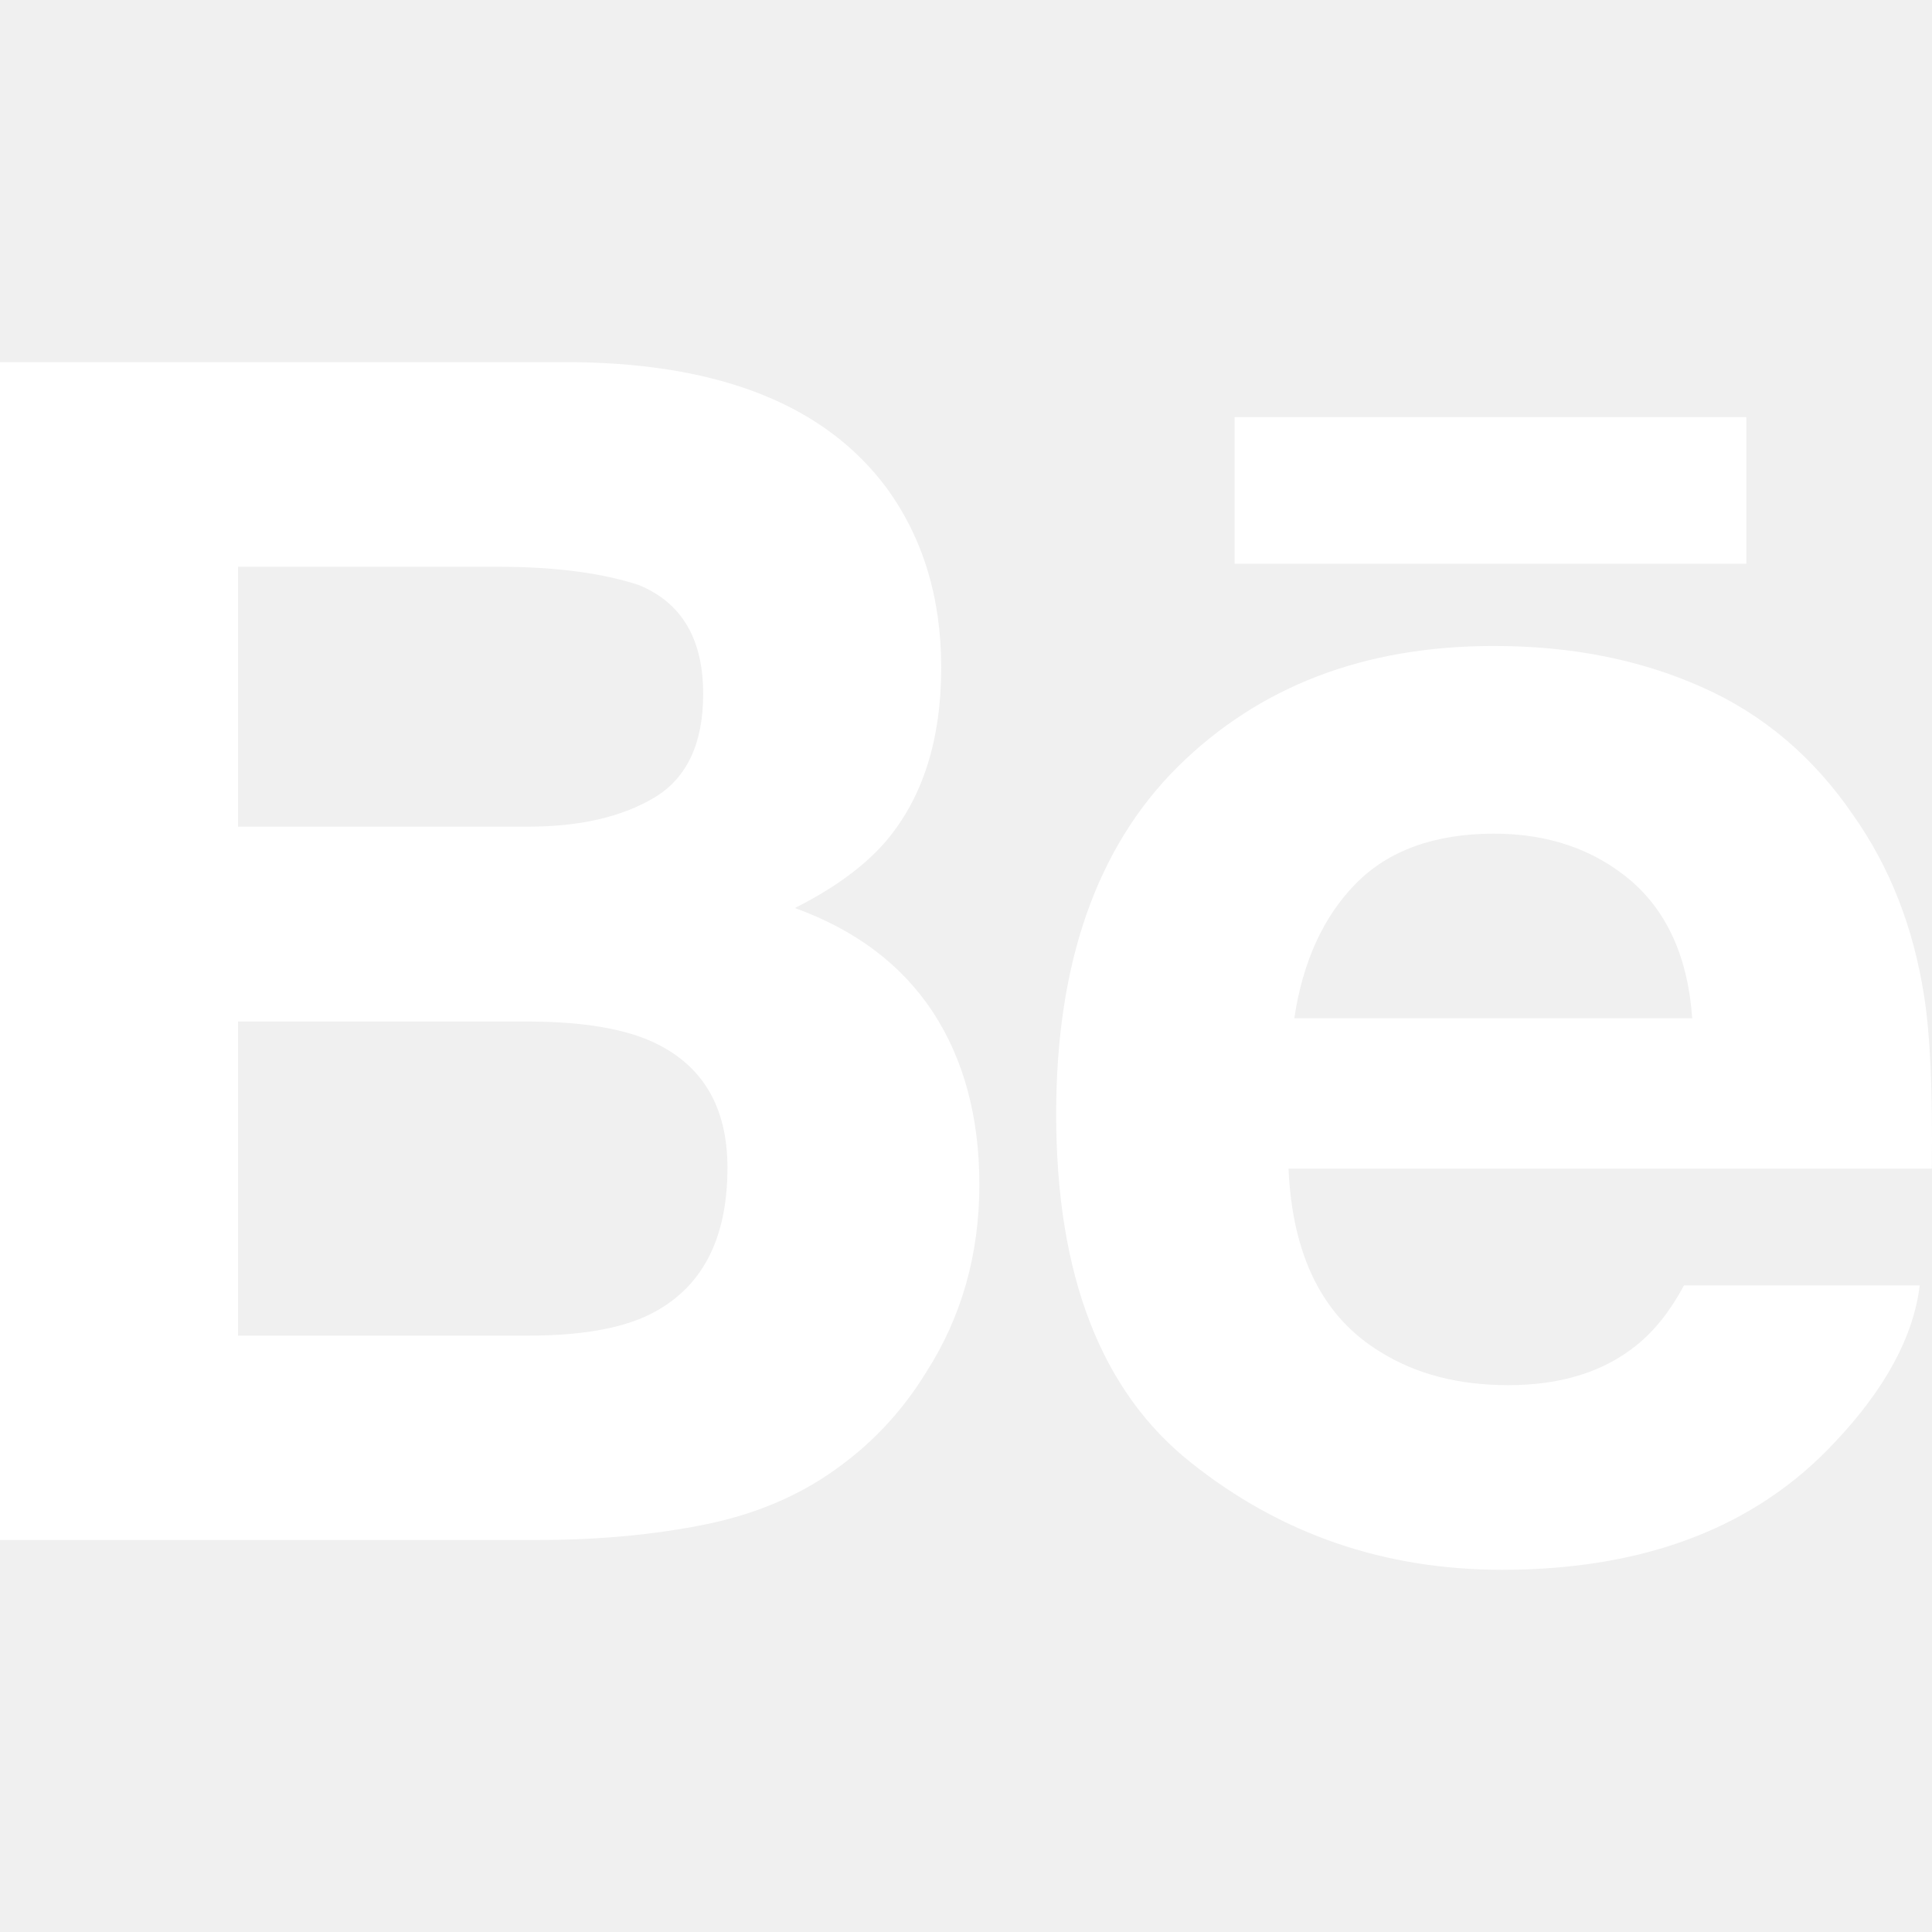
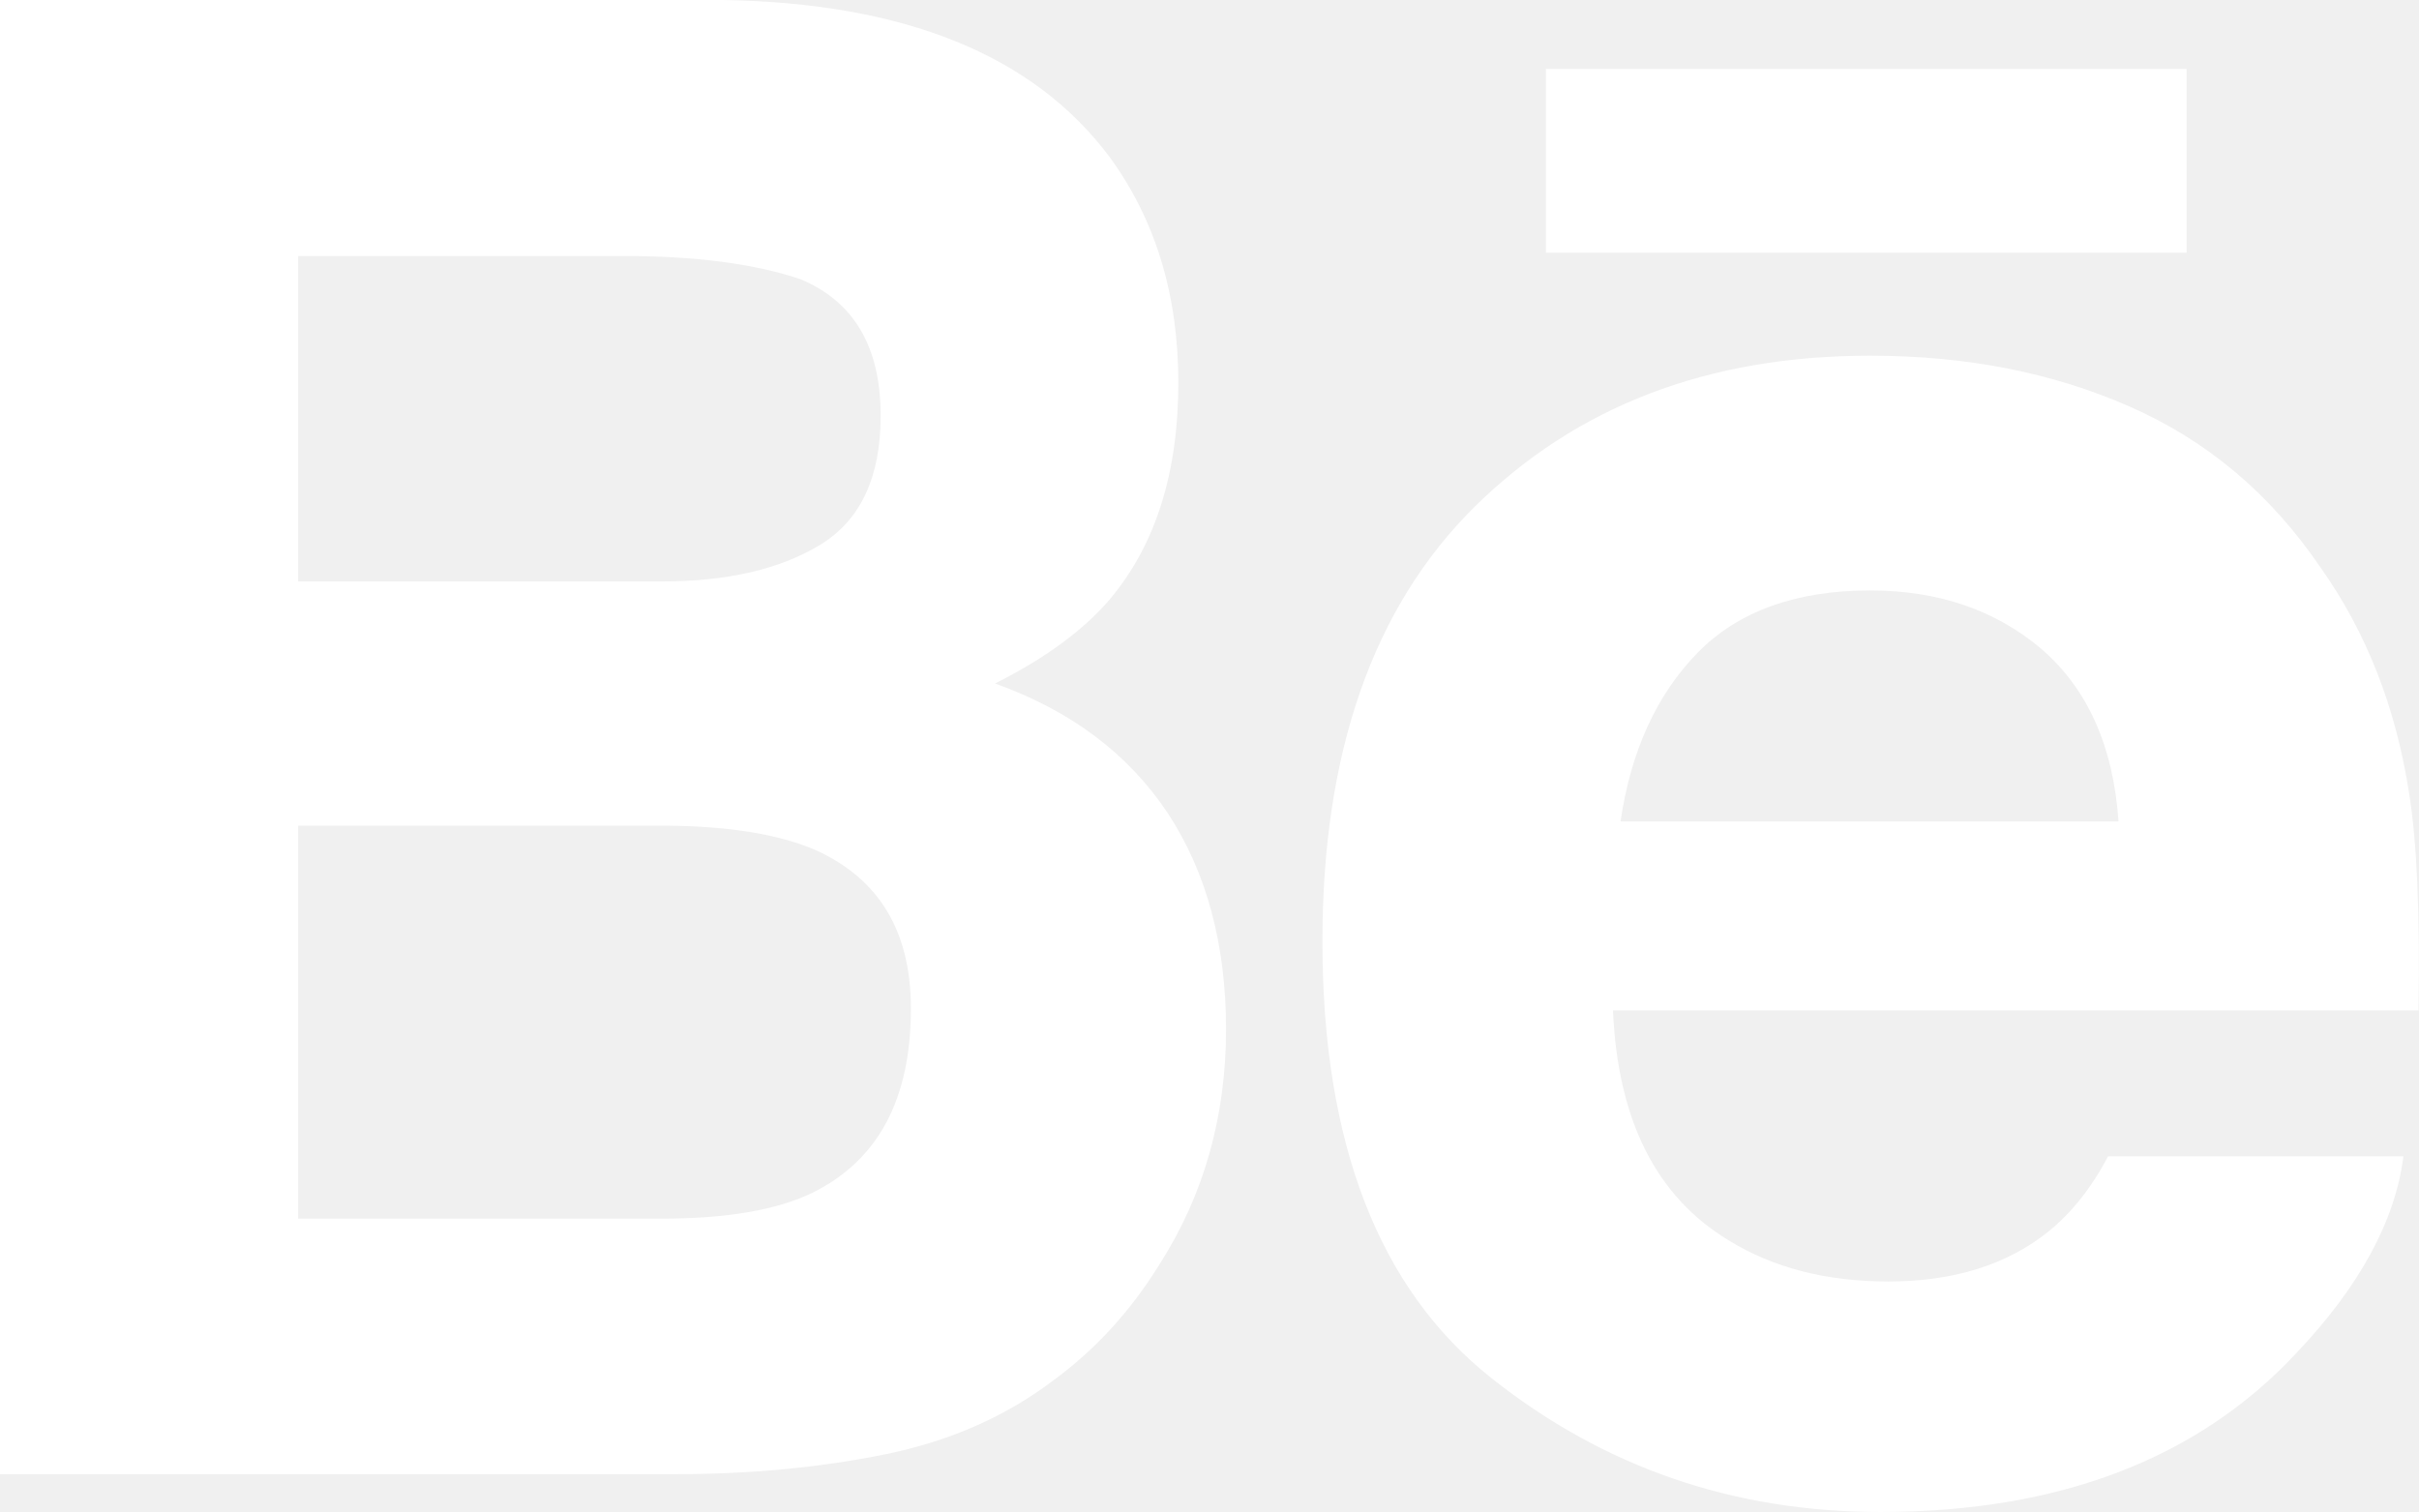
- <svg xmlns="http://www.w3.org/2000/svg" version="1.1" id="Capa_1" x="0px" y="0px" viewBox="0 0 511.958 511.958" style="enable-background:new 0 0 511.958 511.958;" xml:space="preserve" width="512px" height="512px" class="">
+ <svg xmlns="http://www.w3.org/2000/svg" version="1.1" id="Capa_1" x="0px" y="0px" viewBox="0 0 512 320" style="enable-background:new 0 0 512 320;" xml:space="preserve">
+   <style type="text/css">
+ 	.st0{fill:#FFFFFF;}
+ </style>
  <g>
    <g>
      <g>
        <g>
-           <path d="M210.624,240.619c10.624-5.344,18.656-11.296,24.16-17.728c9.792-11.584,14.624-26.944,14.624-45.984     c0-18.528-4.832-34.368-14.496-47.648c-16.128-21.632-43.424-32.704-82.016-33.28H0v312.096h142.56     c16.064,0,30.944-1.376,44.704-4.192c13.76-2.848,25.664-8.064,35.744-15.68c8.96-6.624,16.448-14.848,22.4-24.544     c9.408-14.656,14.112-31.264,14.112-49.76c0-17.92-4.128-33.184-12.32-45.728C238.912,255.627,226.752,246.443,210.624,240.619z      M63.072,150.187h68.864c15.136,0,27.616,1.632,37.408,4.864c11.328,4.704,16.992,14.272,16.992,28.864     c0,13.088-4.32,22.24-12.864,27.392c-8.608,5.152-19.776,7.744-33.472,7.744H63.072V150.187z M171.968,348.427     c-7.616,3.68-18.336,5.504-32.064,5.504H63.072v-83.232h77.888c13.568,0.096,24.128,1.888,31.68,5.248     c13.44,6.08,20.128,17.216,20.128,33.504C192.768,328.651,185.856,341.579,171.968,348.427z" data-original="#000000" class="active-path" data-old_color="#000000" fill="#FFFFFF" />
-           <rect x="327.168" y="110.539" width="135.584" height="38.848" data-original="#000000" class="active-path" data-old_color="#000000" fill="#FFFFFF" />
-           <path d="M509.856,263.851c-2.816-18.08-9.024-33.984-18.688-47.712c-10.592-15.552-24.032-26.944-40.384-34.144     c-16.288-7.232-34.624-10.848-55.04-10.816c-34.272,0-62.112,10.72-83.648,32c-21.472,21.344-32.224,52.032-32.224,92.032     c0,42.656,11.872,73.472,35.744,92.384c23.776,18.944,51.232,28.384,82.4,28.384c37.728,0,67.072-11.232,88.032-33.632     c13.408-14.144,20.992-28.064,22.656-41.728H446.24c-3.616,6.752-7.808,12.032-12.608,15.872     c-8.704,7.04-20.032,10.56-33.92,10.56c-13.216,0-24.416-2.912-33.76-8.704c-15.424-9.28-23.488-25.536-24.512-48.672h170.464     C512.16,289.739,511.52,274.411,509.856,263.851z M342.976,269.835c2.24-15.008,7.68-26.912,16.32-35.712     c8.64-8.768,20.864-13.184,36.512-13.216c14.432,0,26.496,4.128,36.32,12.416c9.696,8.352,15.168,20.48,16.288,36.512H342.976z" data-original="#000000" class="active-path" data-old_color="#000000" fill="#FFFFFF" />
+           <path class="st0" d="M210.6,144.7c10.6-5.3,18.7-11.3,24.2-17.7c9.8-11.6,14.6-26.9,14.6-46c0-18.5-4.8-34.4-14.5-47.7      c-16.1-21.6-43.4-32.7-82-33.3H0v312.1h142.6c16.1,0,30.9-1.4,44.7-4.2c13.8-2.8,25.7-8.1,35.7-15.7c9-6.6,16.4-14.8,22.4-24.5      c9.4-14.7,14.1-31.3,14.1-49.8c0-17.9-4.1-33.2-12.3-45.7C238.9,159.7,226.8,150.5,210.6,144.7z M63.1,54.2h68.9      c15.1,0,27.6,1.6,37.4,4.9c11.3,4.7,17,14.3,17,28.9c0,13.1-4.3,22.2-12.9,27.4c-8.6,5.2-19.8,7.7-33.5,7.7H63.1V54.2z       M172,252.5c-7.6,3.7-18.3,5.5-32.1,5.5H63.1v-83.2H141c13.6,0.1,24.1,1.9,31.7,5.2c13.4,6.1,20.1,17.2,20.1,33.5      C192.8,232.7,185.9,245.6,172,252.5z" />
+           <rect x="327.2" y="14.6" class="st0" width="135.6" height="38.9" />
+           <path class="st0" d="M509.9,167.9c-2.8-18.1-9-34-18.7-47.7c-10.6-15.6-24-26.9-40.4-34.1c-16.3-7.2-34.6-10.8-55-10.8      c-34.3,0-62.1,10.7-83.7,32c-21.5,21.3-32.2,52-32.2,92c0,42.7,11.9,73.5,35.7,92.4c23.8,18.9,51.2,28.4,82.4,28.4      c37.7,0,67.1-11.2,88-33.6c13.4-14.1,21-28.1,22.7-41.7h-62.5c-3.6,6.8-7.8,12-12.6,15.9c-8.7,7-20,10.6-33.9,10.6      c-13.2,0-24.4-2.9-33.8-8.7c-15.4-9.3-23.5-25.5-24.5-48.7h170.5C512.2,193.8,511.6,178.4,509.9,167.9z M343,173.9      c2.2-15,7.7-26.9,16.3-35.7c8.6-8.8,20.9-13.2,36.5-13.2c14.4,0,26.5,4.1,36.3,12.4c9.7,8.4,15.2,20.5,16.3,36.5H343z" />
        </g>
      </g>
    </g>
  </g>
</svg>
